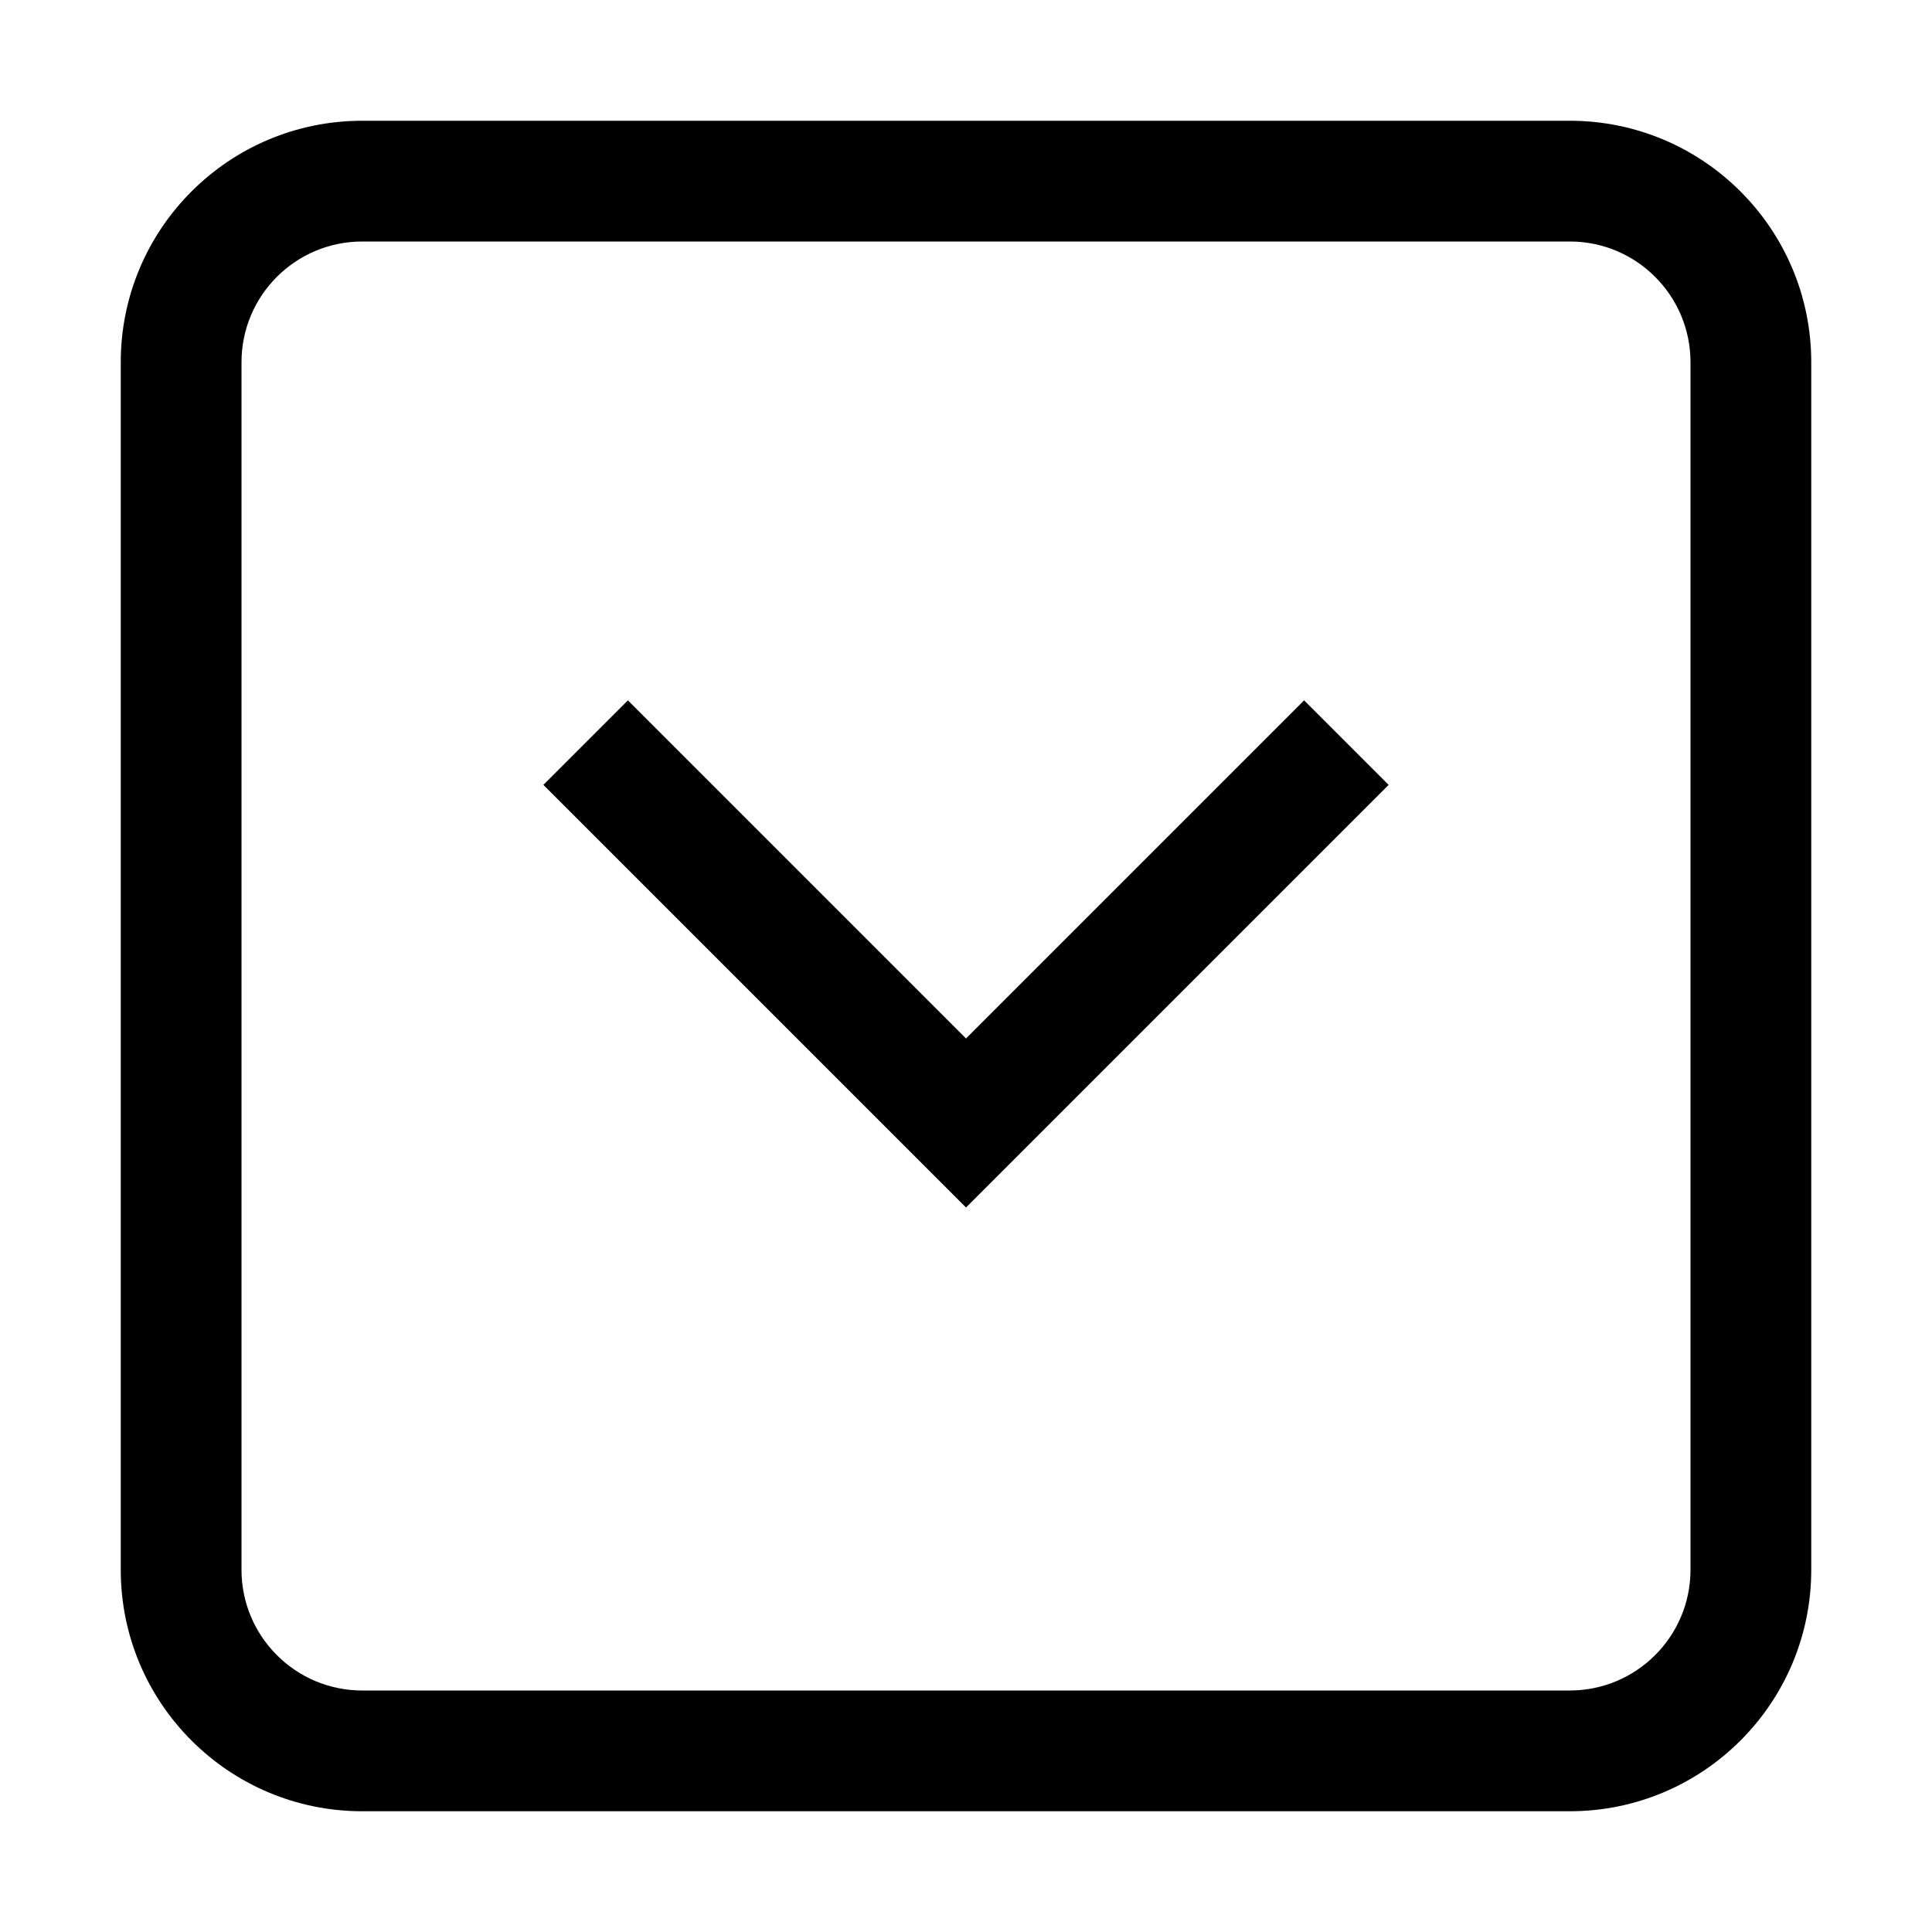
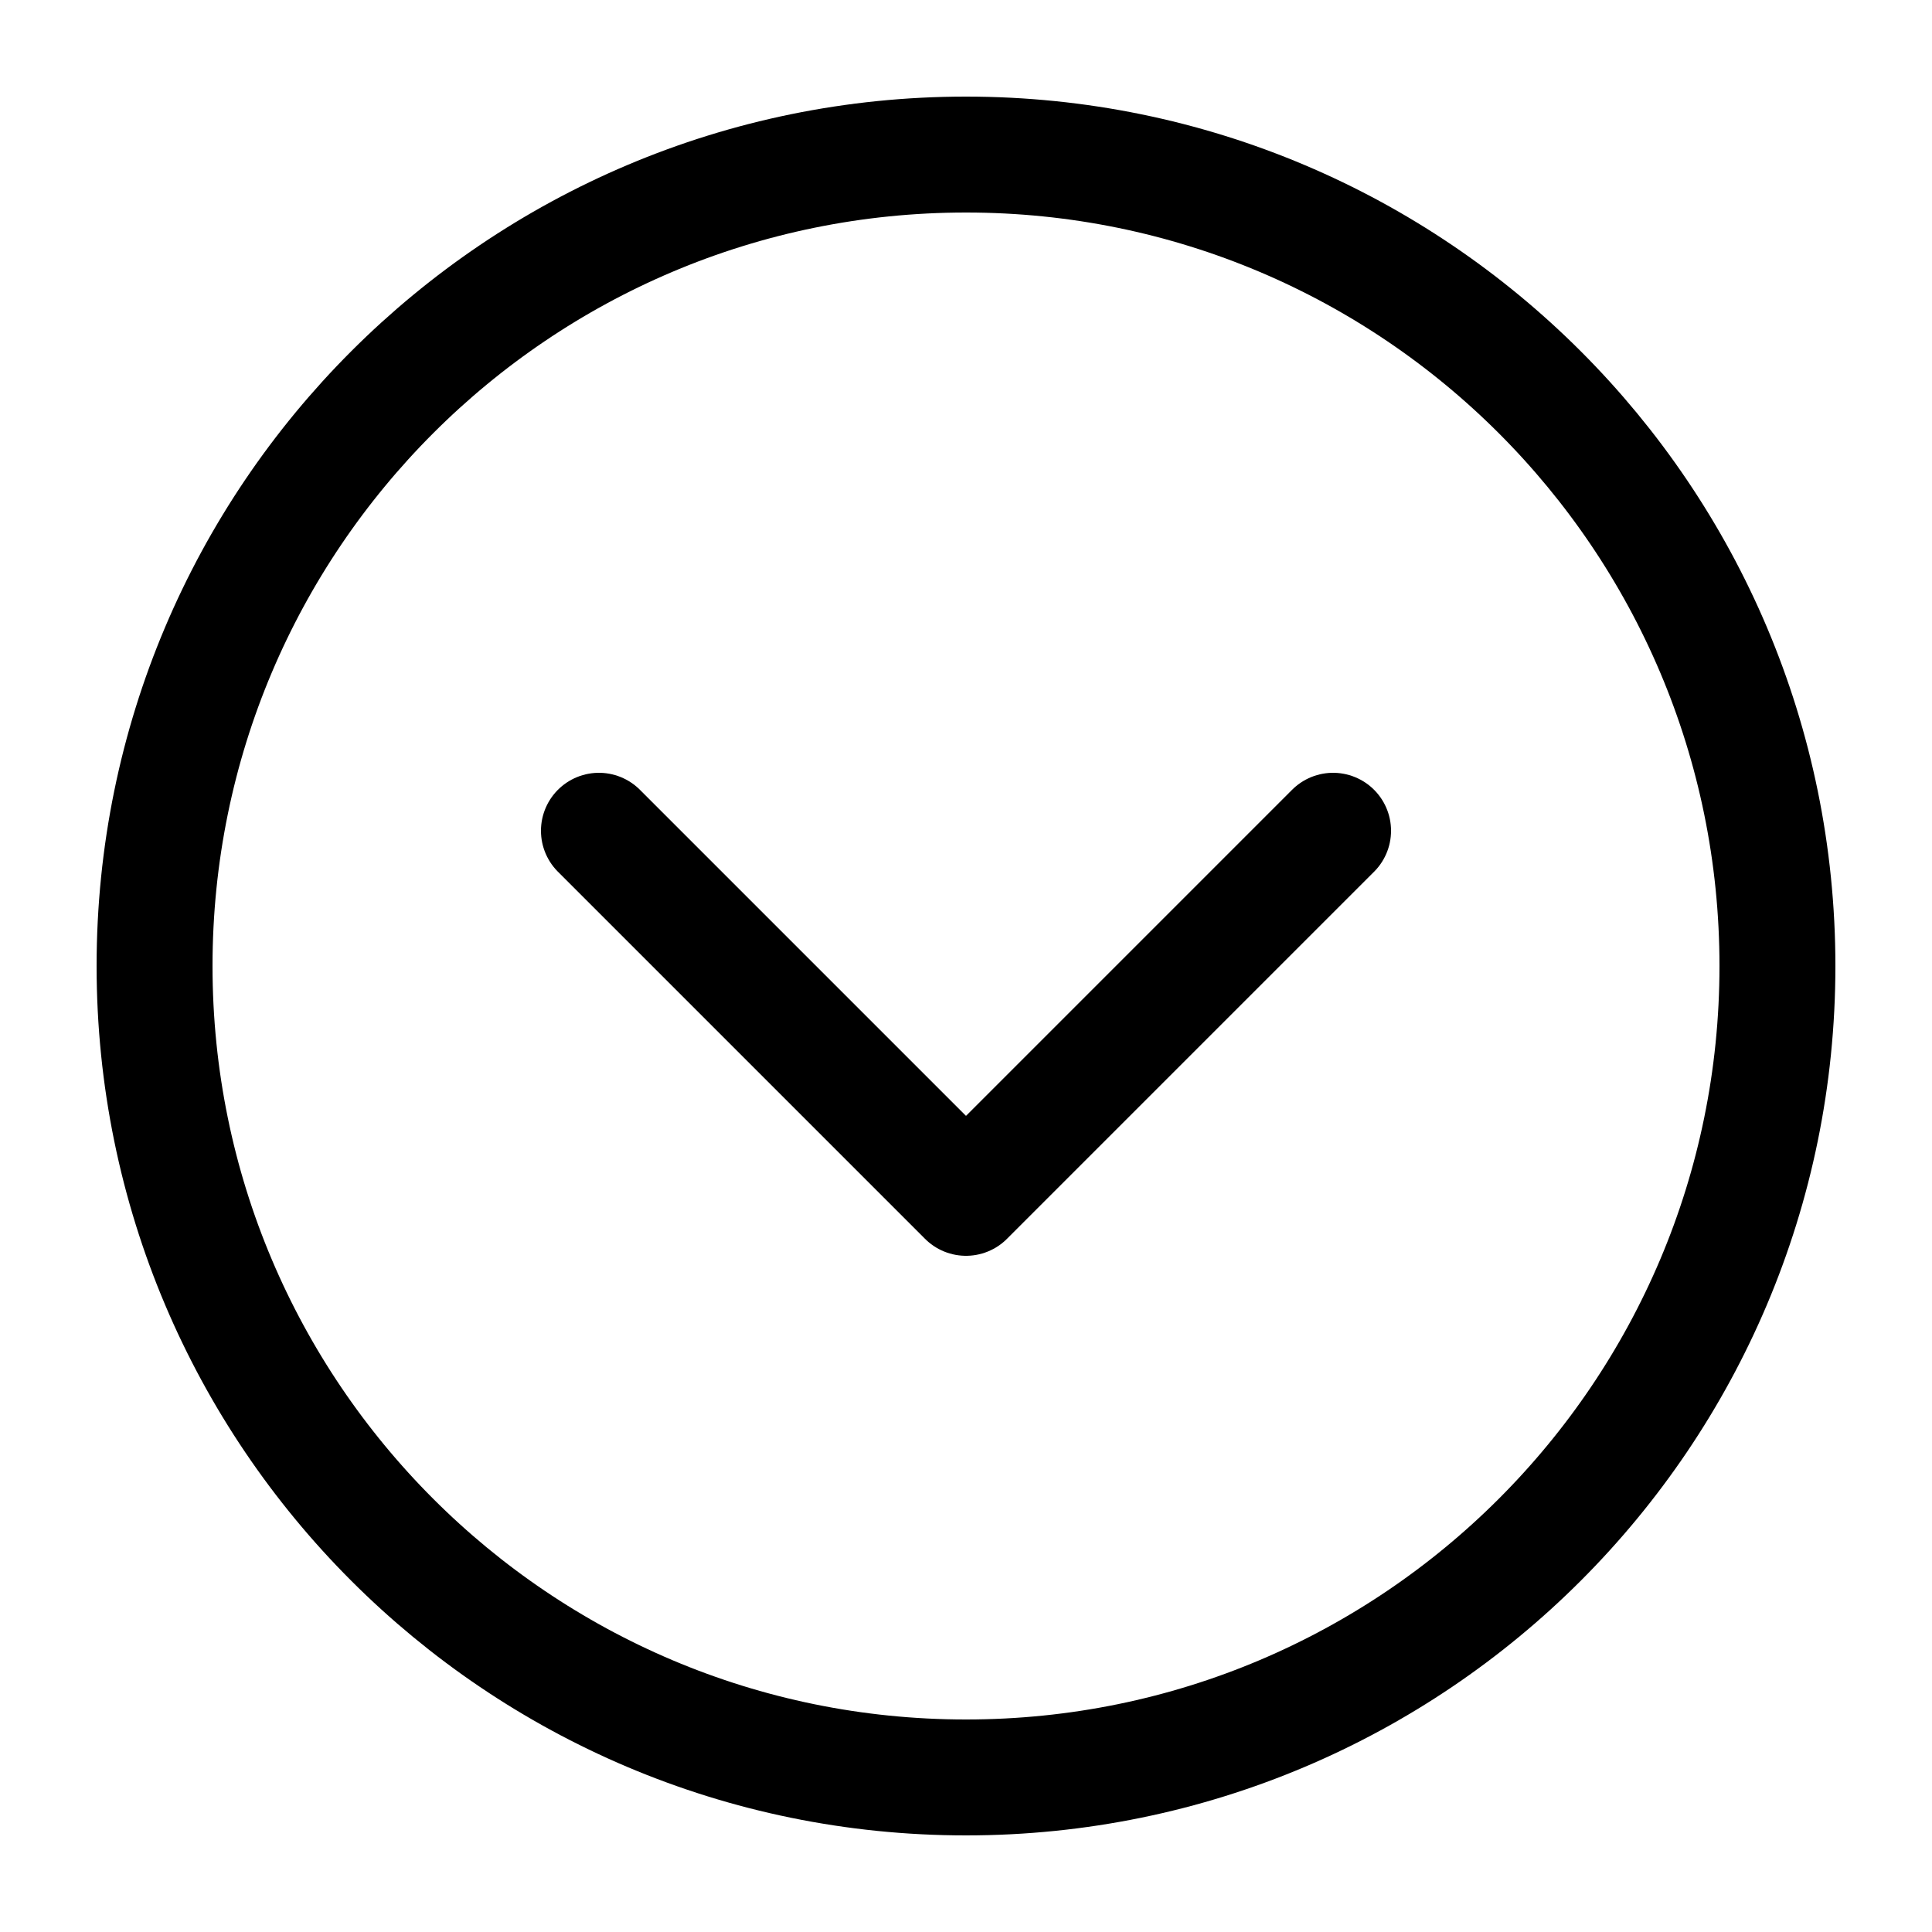
- <svg xmlns="http://www.w3.org/2000/svg" width="16" height="16" viewBox="0 0 16 16">
-   <path fill-rule="evenodd" d="M3 1h10a2 2 0 0 1 2 2v10a2 2 0 0 1-2 2H3a2 2 0 0 1-2-2V3a2 2 0 0 1 2-2zM3 2a1 1 0 0 0-1 1v10a1 1 0 0 0 1 1h10a1 1 0 0 0 1-1V3a1 1 0 0 0-1-1H3z" />
-   <path d="M4.5 6.5l3.5 3.5 3.5-3.5-.7-.7-2.8 2.8-2.8-2.8z" />
+ <svg xmlns="http://www.w3.org/2000/svg" viewBox="0 0 20 20">
+   <circle cx="10" cy="10" r="8.4" fill="none" stroke="currentColor" stroke-width="1.2" />
+   <path d="M6.2 8.6 10 12.4 13.8 8.6" fill="none" stroke="currentColor" stroke-width="1.2" stroke-linecap="round" stroke-linejoin="round" />
</svg>
